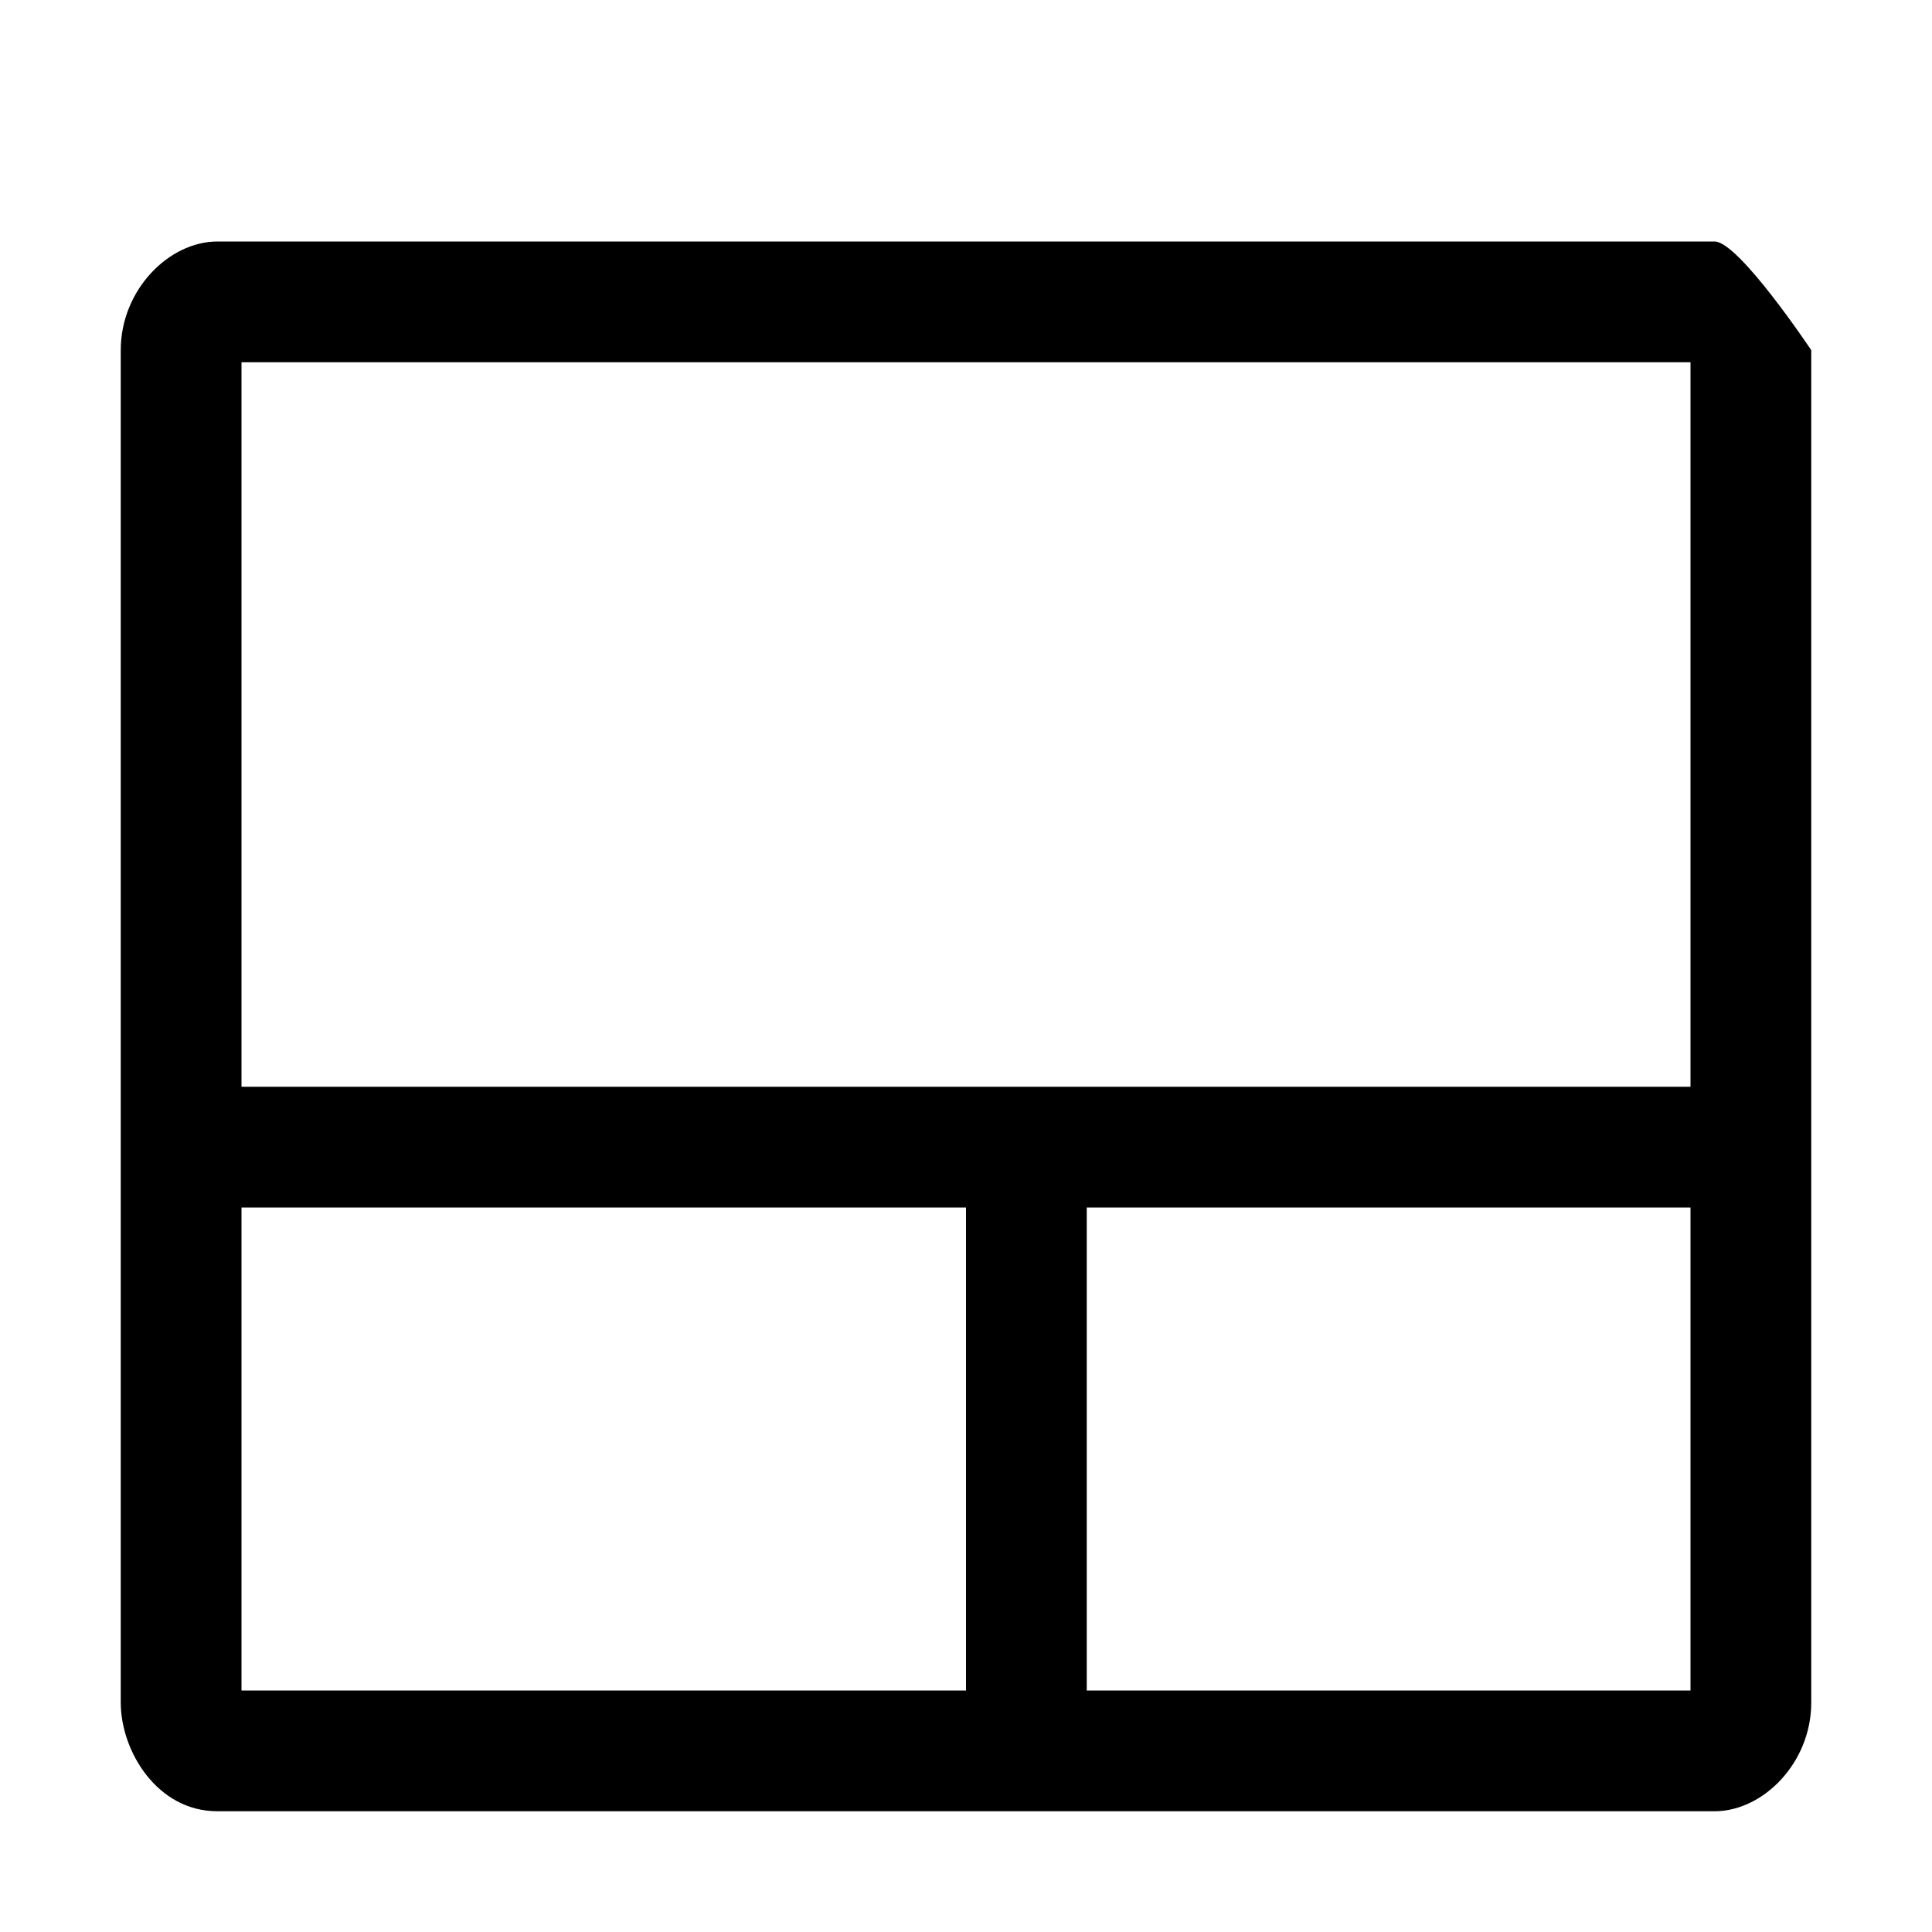
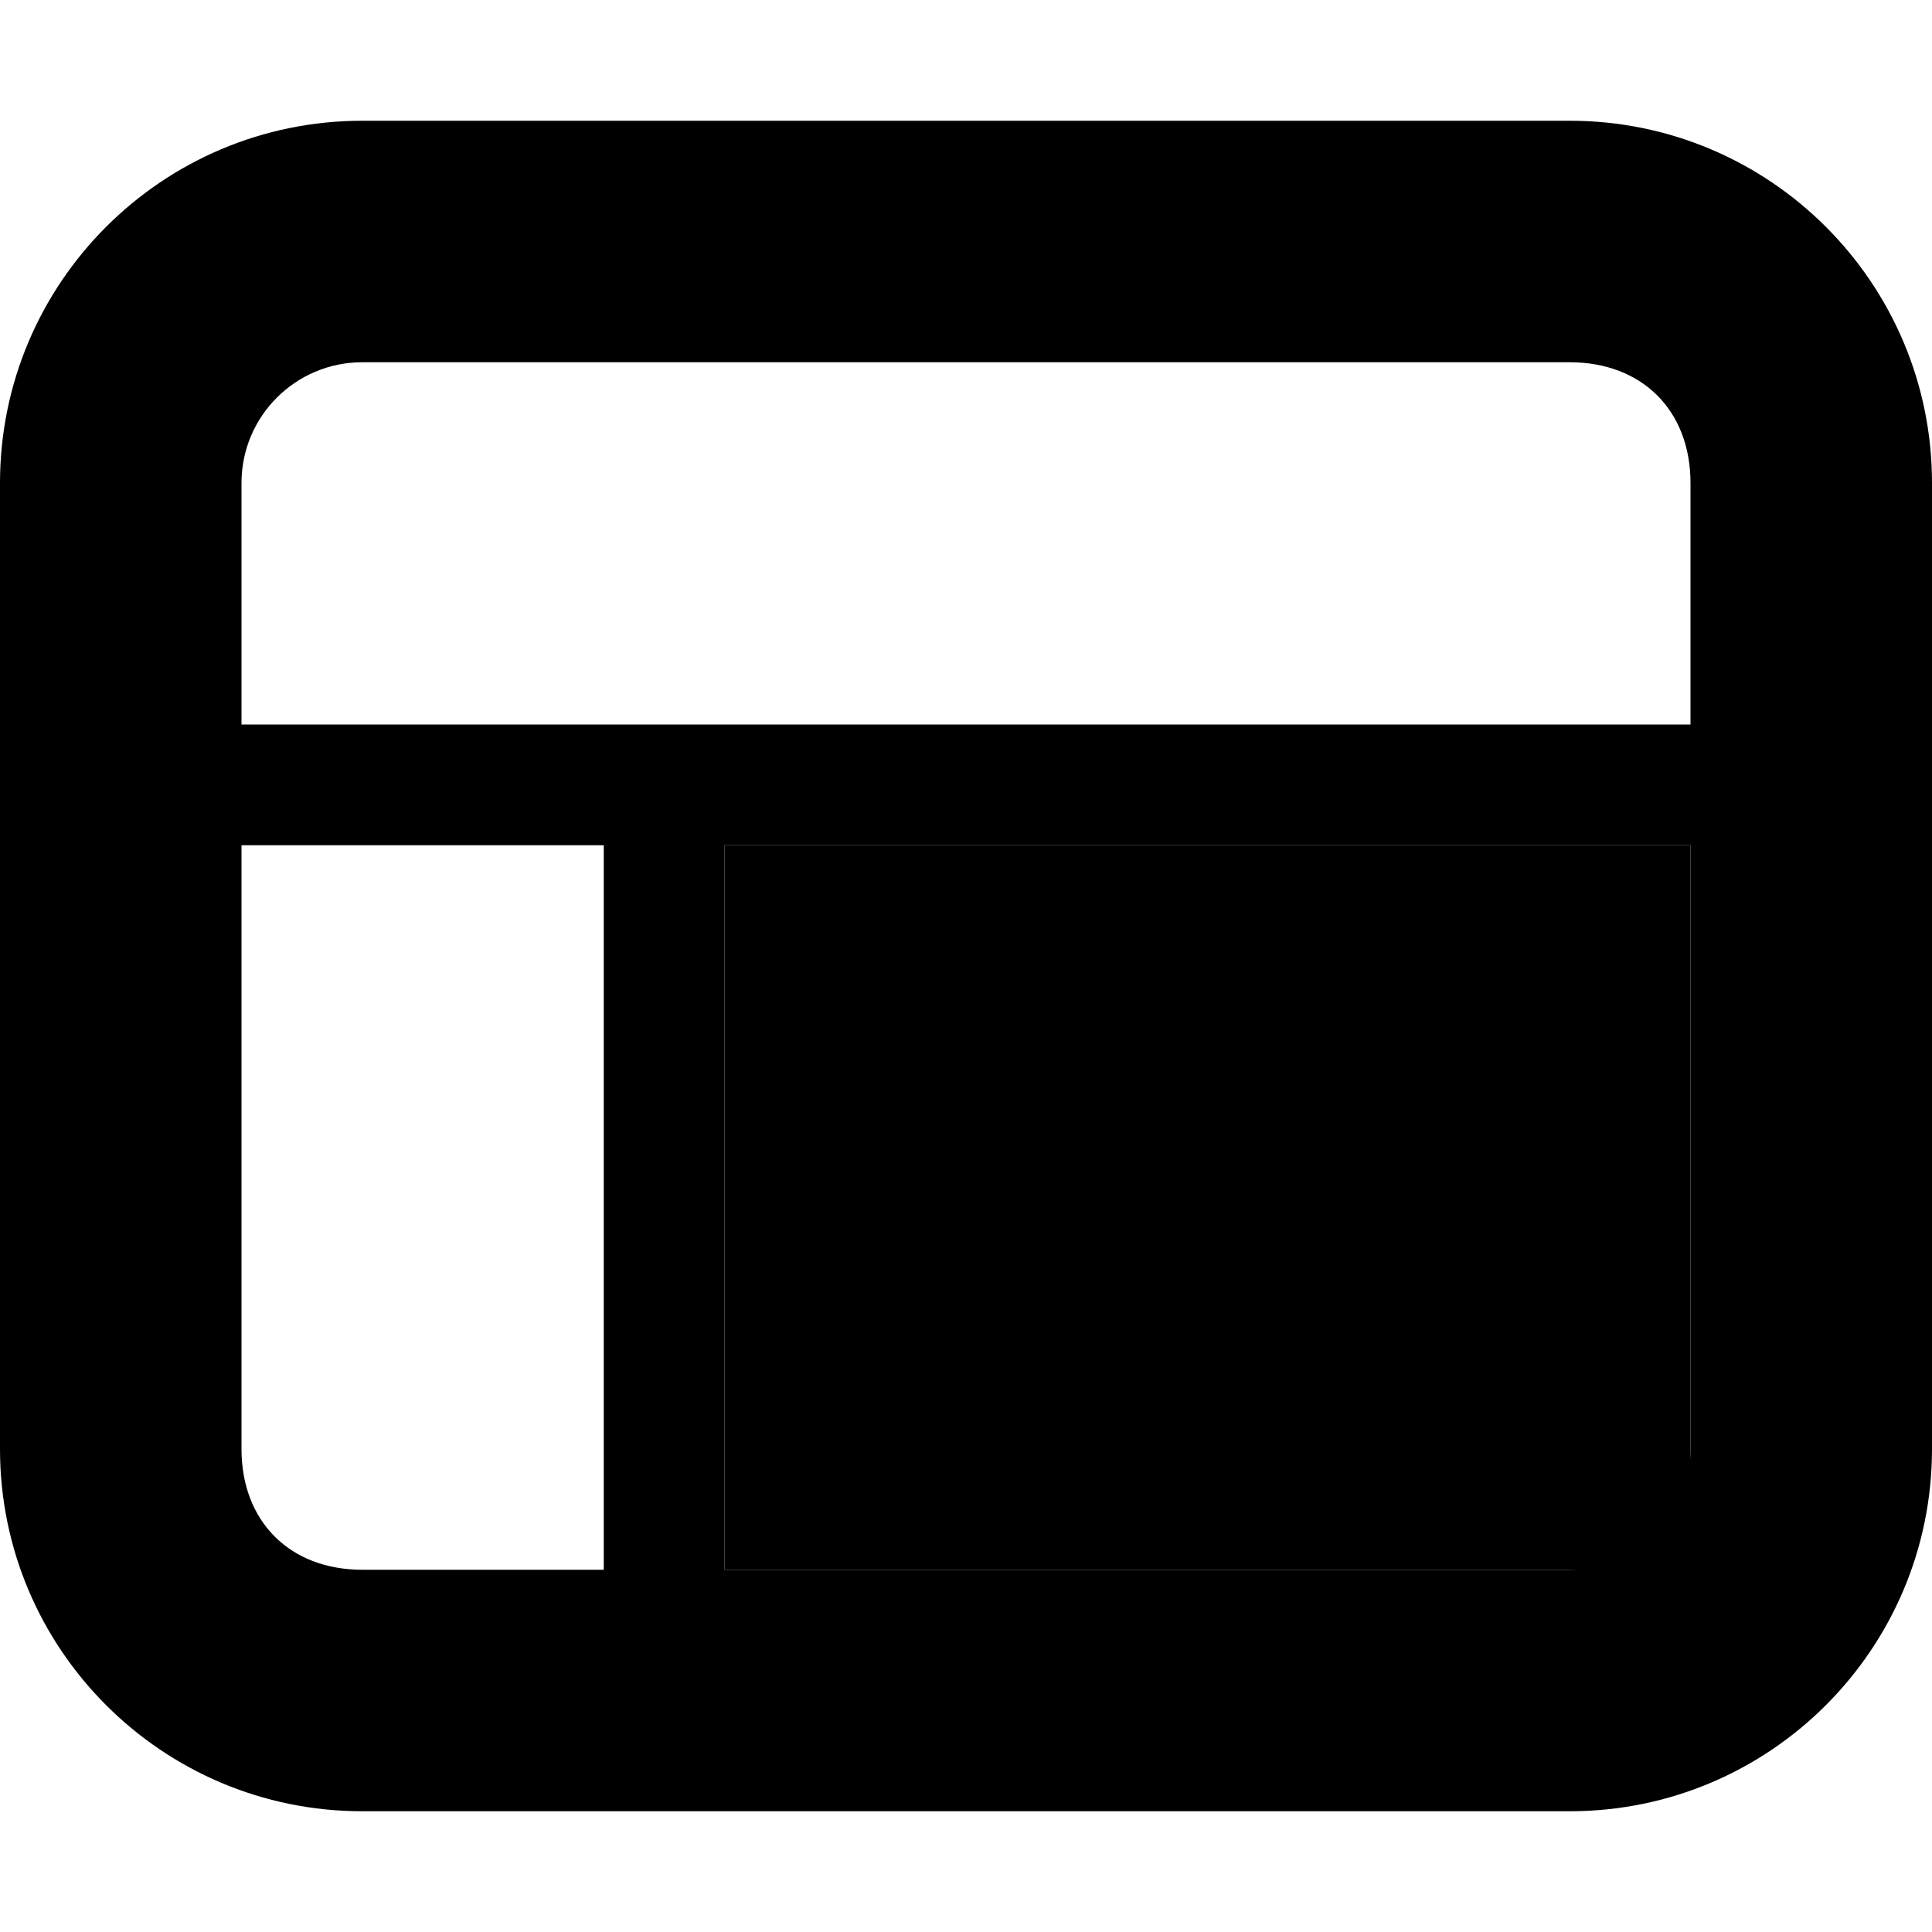
- <svg xmlns="http://www.w3.org/2000/svg" viewBox="0 0 16 16" fill="context-fill #0b0b0b">
-   <path d="M14.2 2H1.8c-.4 0-.8.4-.8.9v11.2c0 .4.3.9.8.9h12.4c.4 0 .8-.4.8-.9V2.9s-.6-.9-.8-.9zM8 14H2v-4h6v4zm6 0H9v-4h5v4zm0-5H2V3h12v6z" />
+ <svg xmlns="http://www.w3.org/2000/svg" width="16" height="16" viewBox="0 0 16 16" fill="context-fill #0c0c0d">
+   <path fill-opacity="context-fill-opacity" d="M6,7h8v6h-8z" />
+   <path d="M6 7v6H5V7H2V6h12v1H6zm7-6a3 3 0 0 1 3 3v8a3 3 0 0 1-3 3H3a3 3 0 0 1-3-3V4a3 3 0 0 1 3-3h10zM3 3a1 1 0 0 0-1 1v8c0 .6.4 1 1 1h10c.6 0 1-.4 1-1V4c0-.6-.4-1-1-1H3z" />
</svg>
